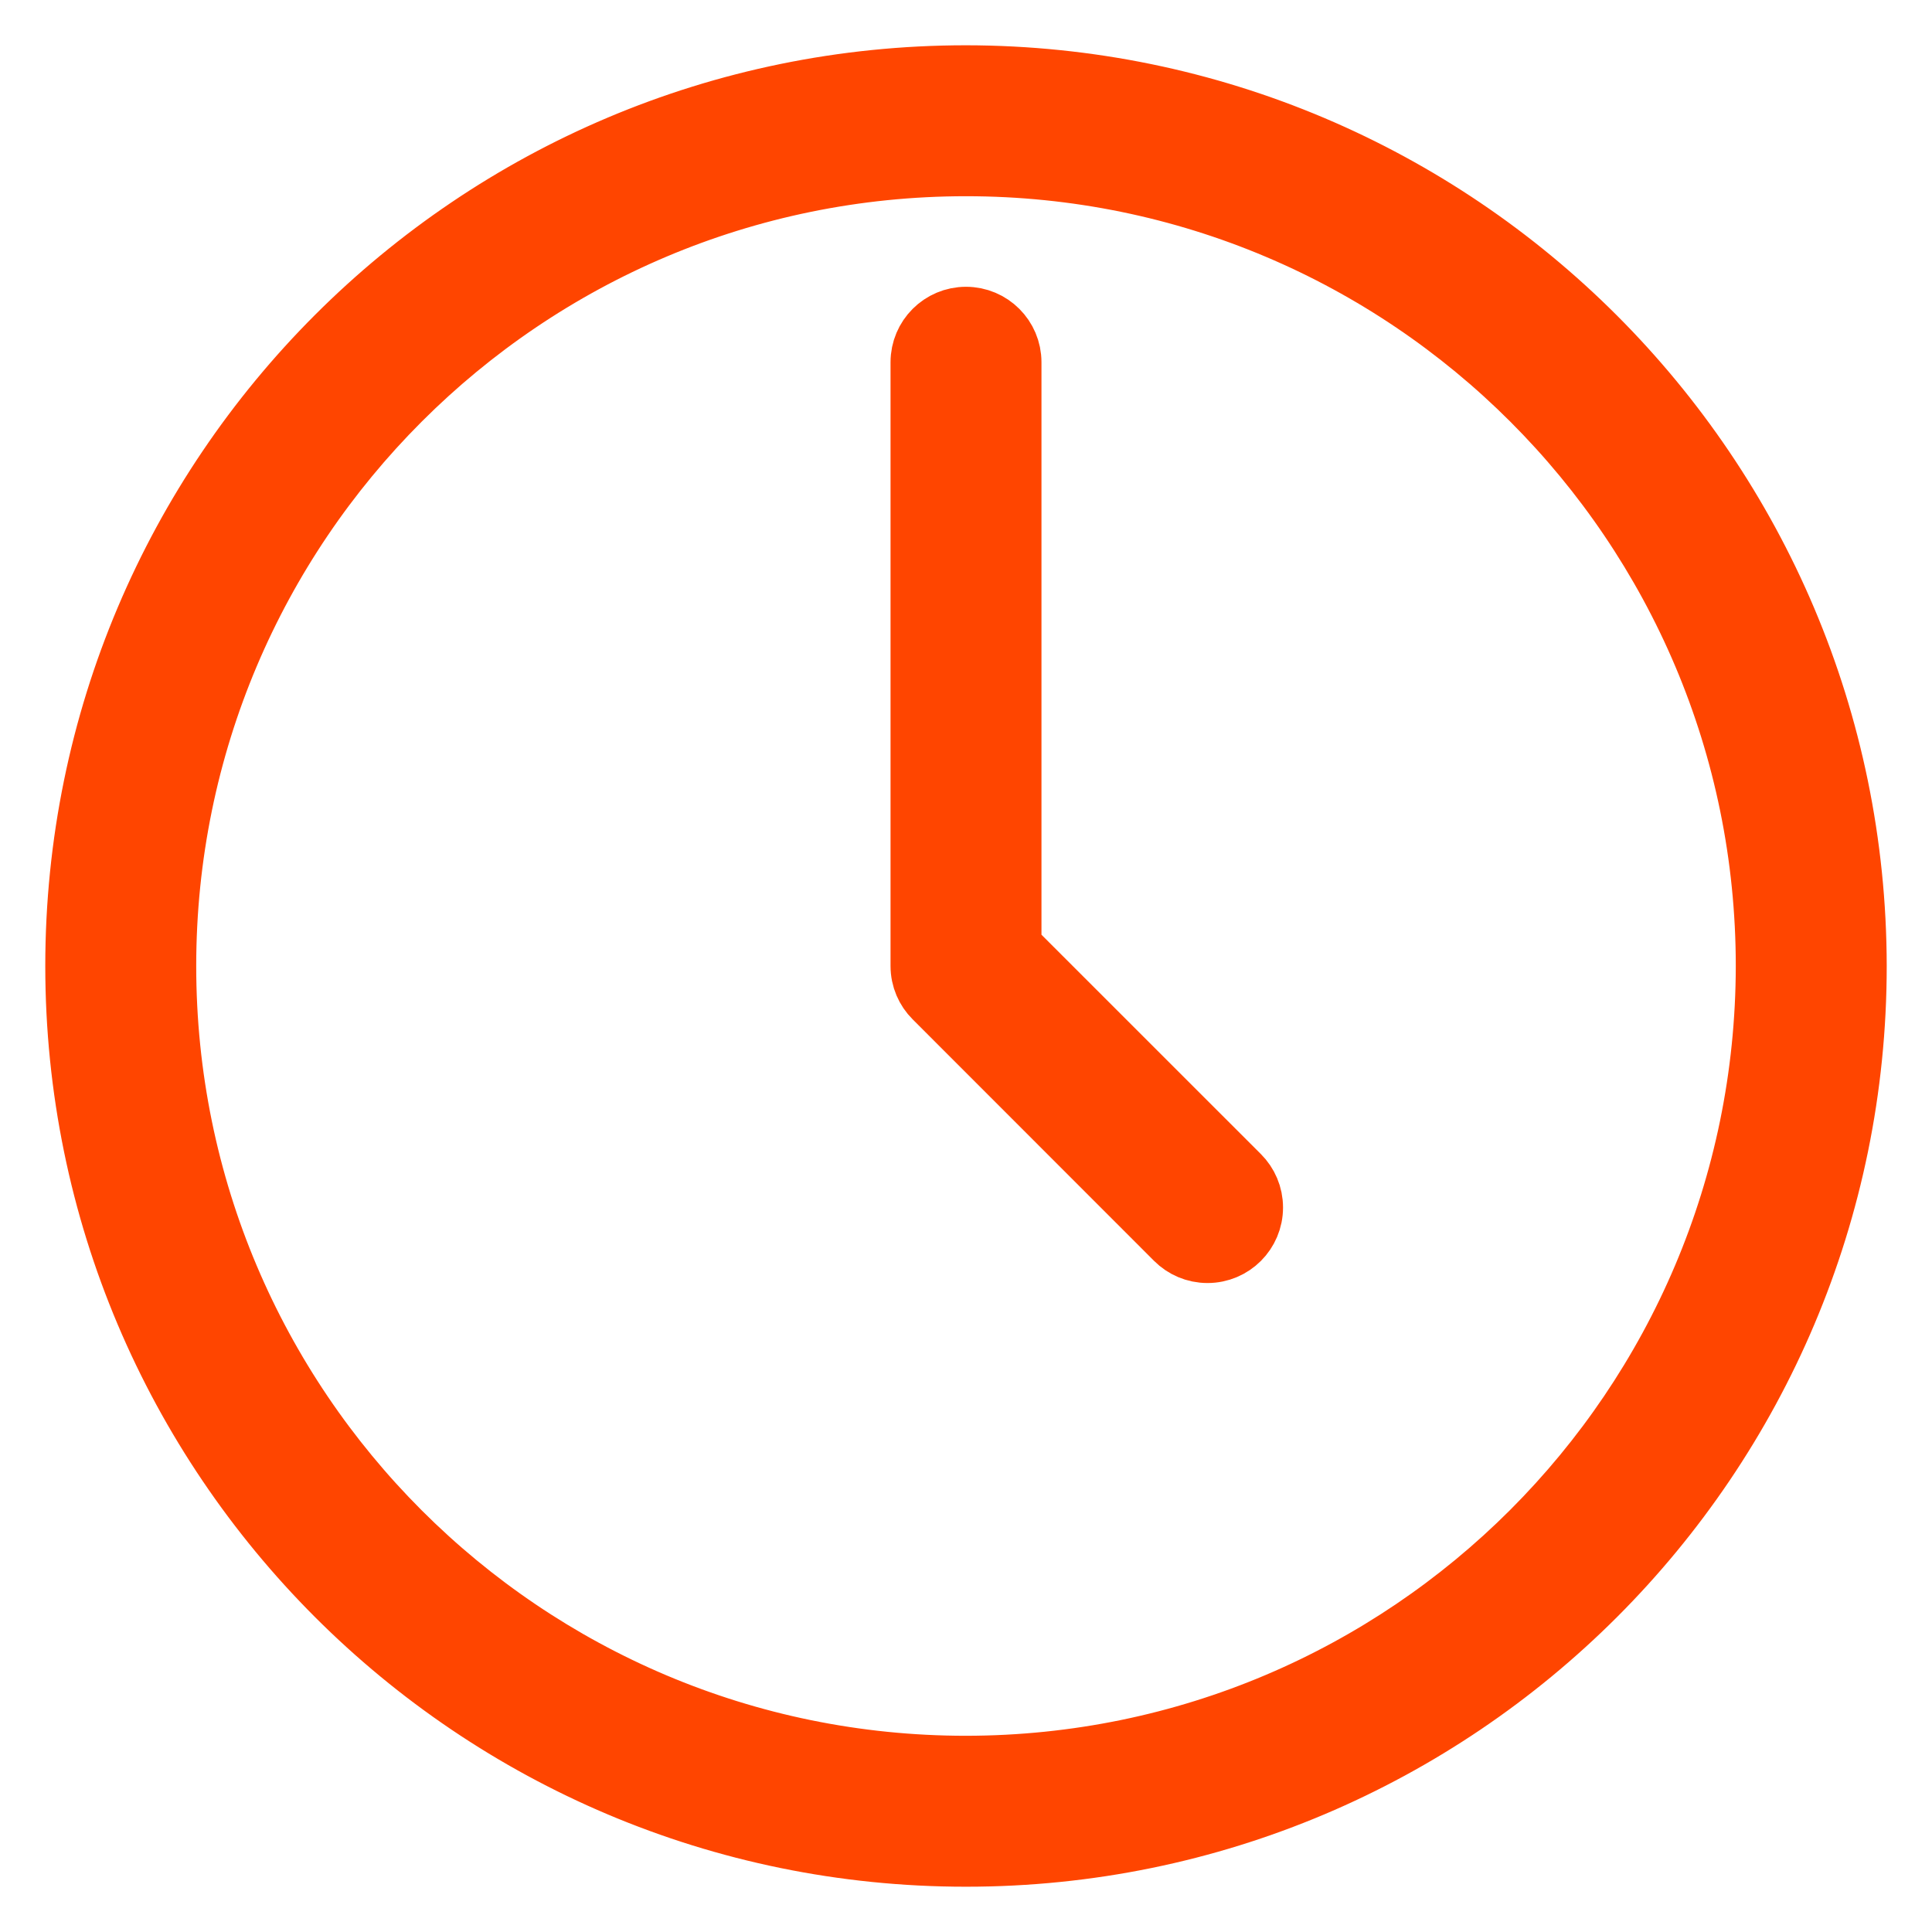
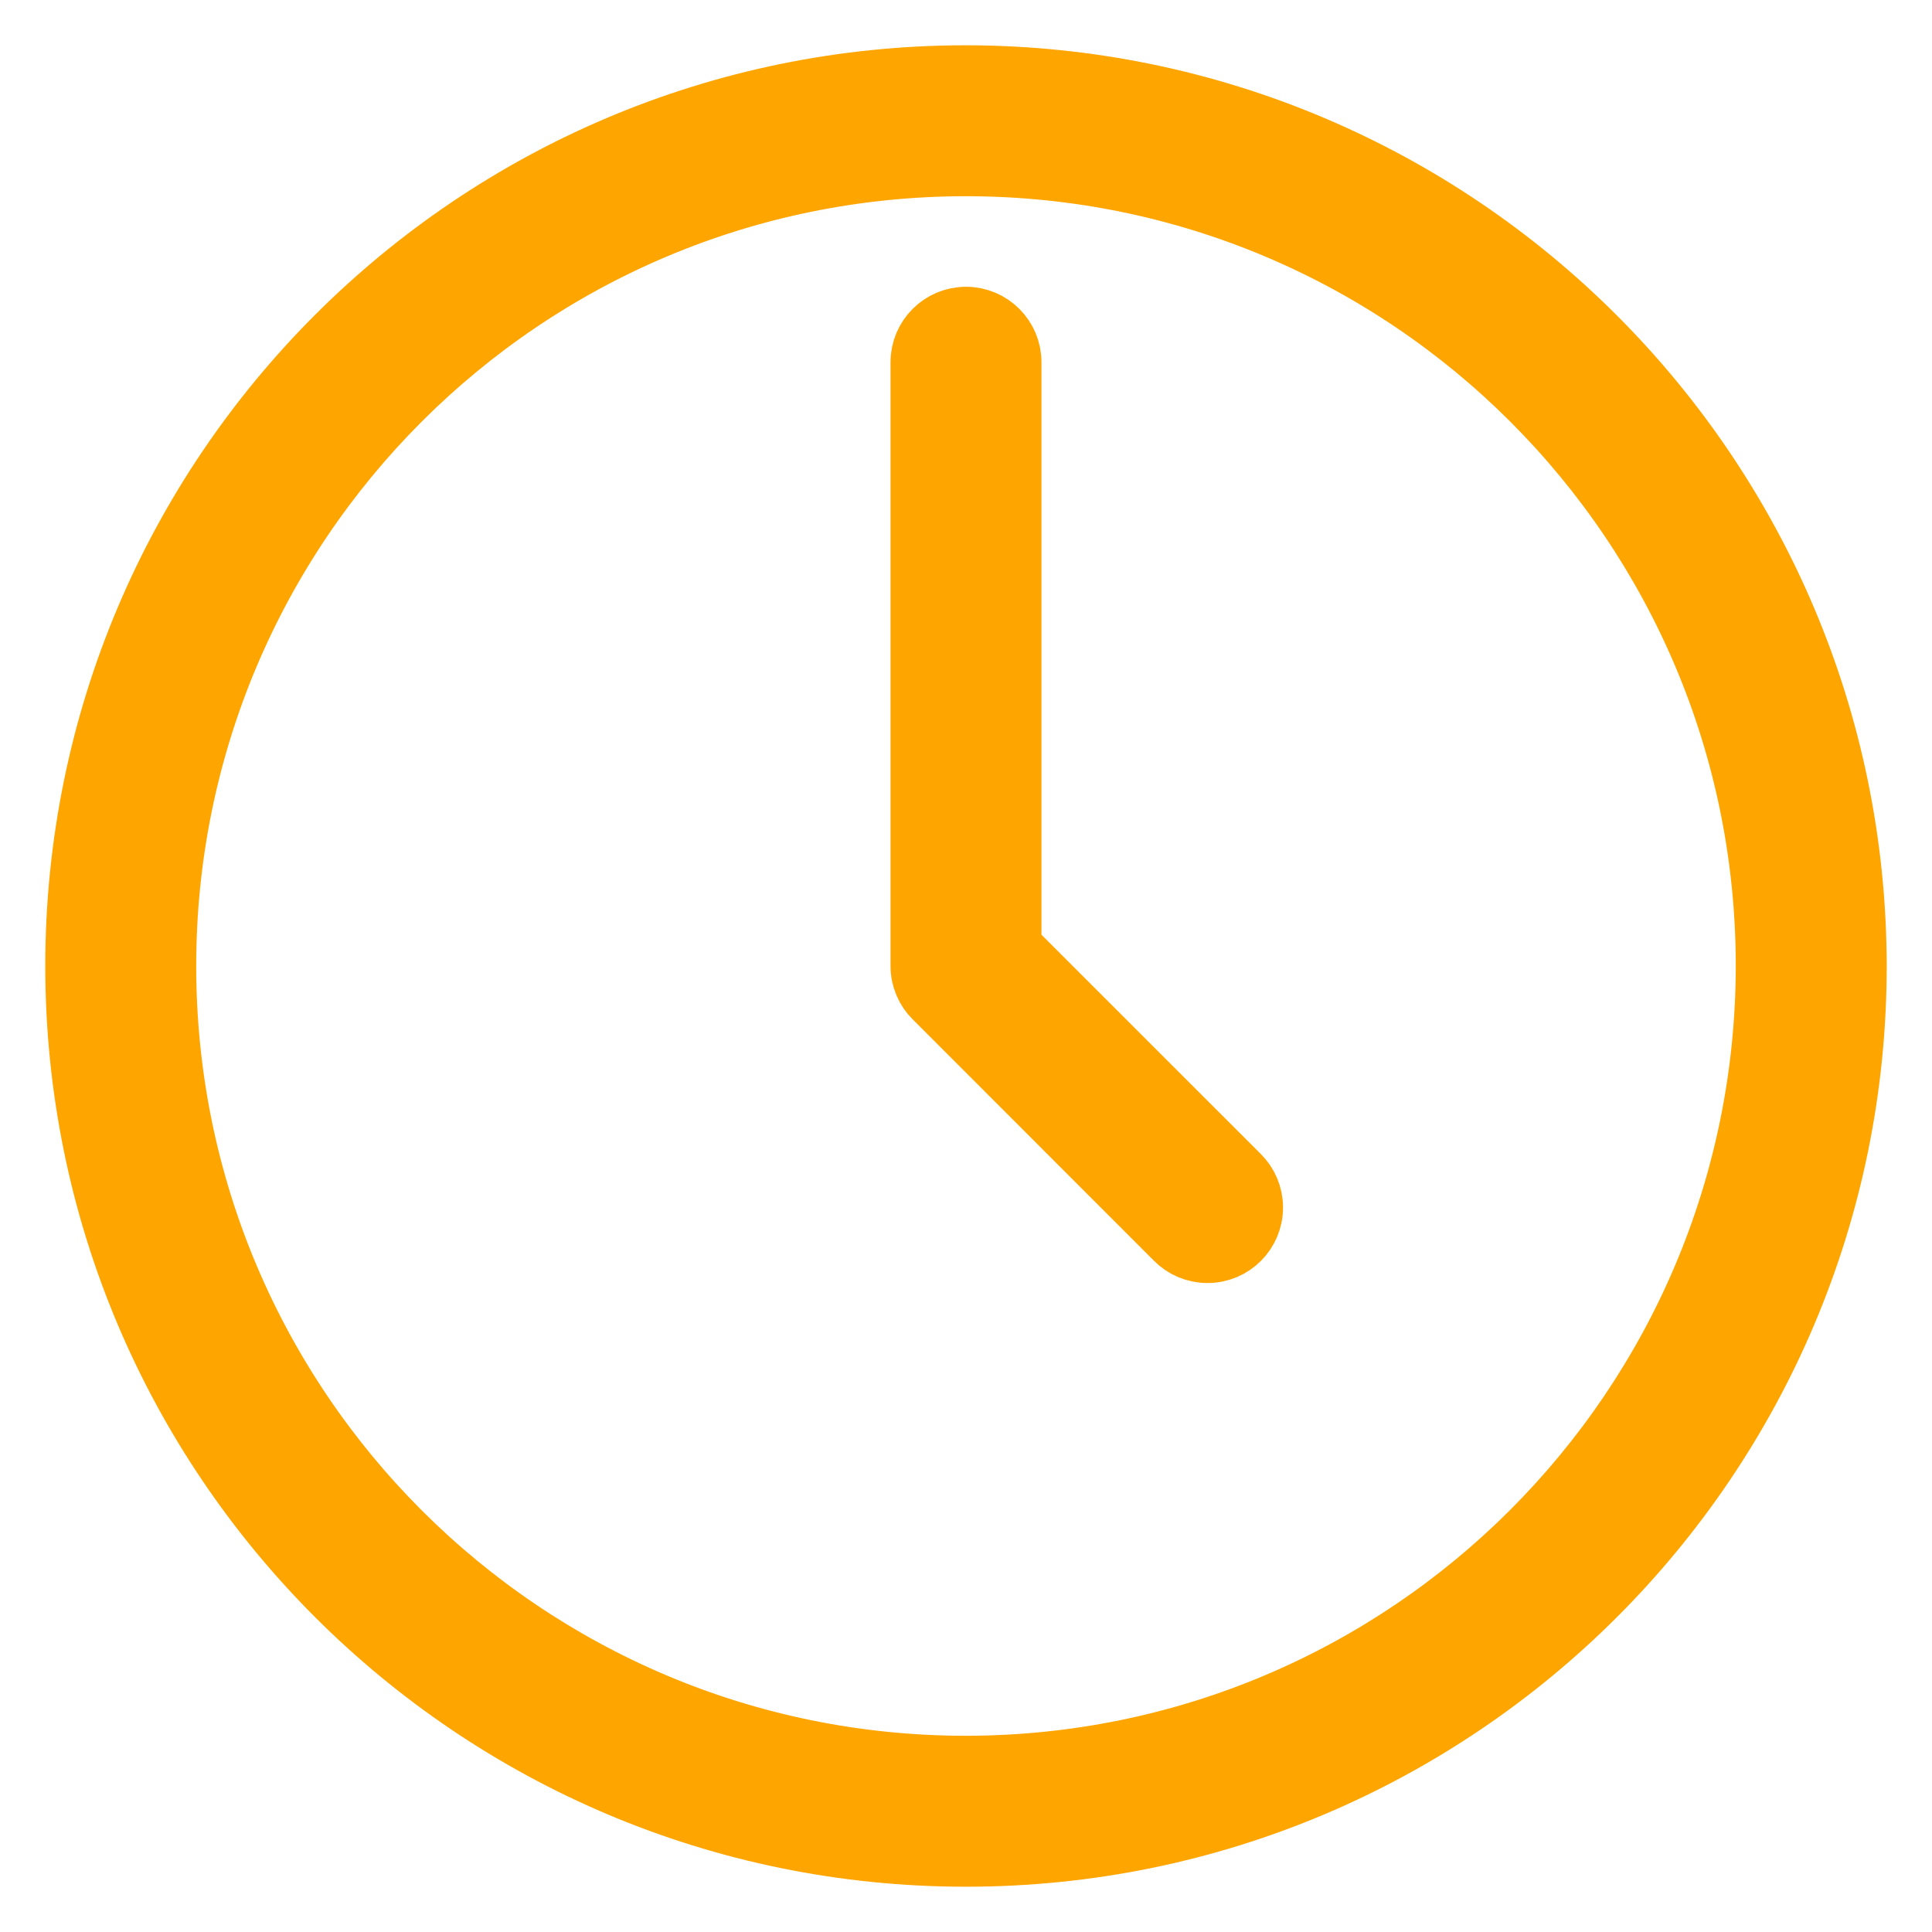
- <svg xmlns="http://www.w3.org/2000/svg" fill="orangered" width="800px" height="800px" viewBox="0 0 32 32" version="1.1" stroke="orangered">
+ <svg xmlns="http://www.w3.org/2000/svg" fill="#FFA500" width="800px" height="800px" viewBox="0 0 32 32" version="1.1" stroke="#FFA500">
  <g id="SVGRepo_bgCarrier" stroke-width="0" />
  <g id="SVGRepo_tracerCarrier" stroke-linecap="round" strokeLinejoin="round" />
  <g id="SVGRepo_iconCarrier">
    <path d="M16 1.25c-8.146 0-14.75 6.604-14.75 14.75s6.604 14.75 14.75 14.75c8.146 0 14.75-6.604 14.75-14.75v0c-0.010-8.142-6.608-14.74-14.749-14.75h-0.001zM16 29.25c-7.318 0-13.25-5.932-13.25-13.25s5.932-13.25 13.25-13.25c7.318 0 13.25 5.932 13.25 13.25v0c-0.008 7.314-5.936 13.242-13.249 13.25h-0.001zM16.75 15.689v-9.689c0-0.414-0.336-0.75-0.75-0.75s-0.75 0.336-0.75 0.75v0 10c0 0 0 0 0 0 0 0.207 0.084 0.395 0.22 0.53v0l3.999 4.001c0.136 0.136 0.324 0.22 0.531 0.22 0.415 0 0.751-0.336 0.751-0.751 0-0.207-0.084-0.395-0.22-0.531v0z" />
  </g>
</svg>
